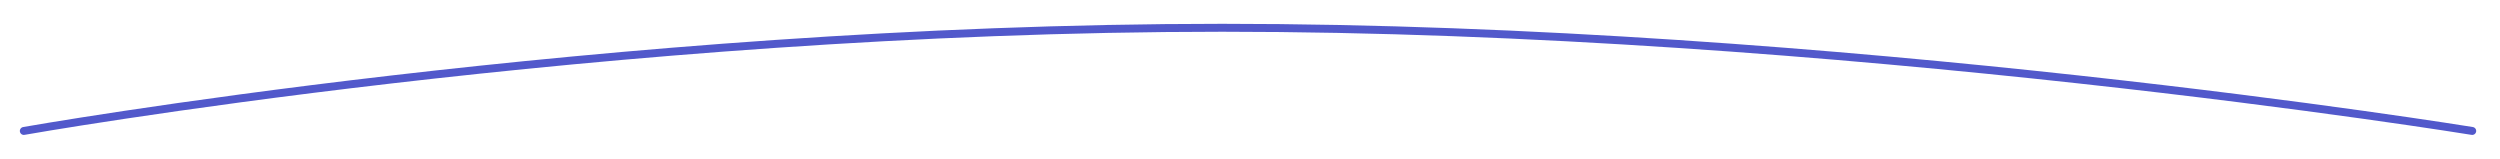
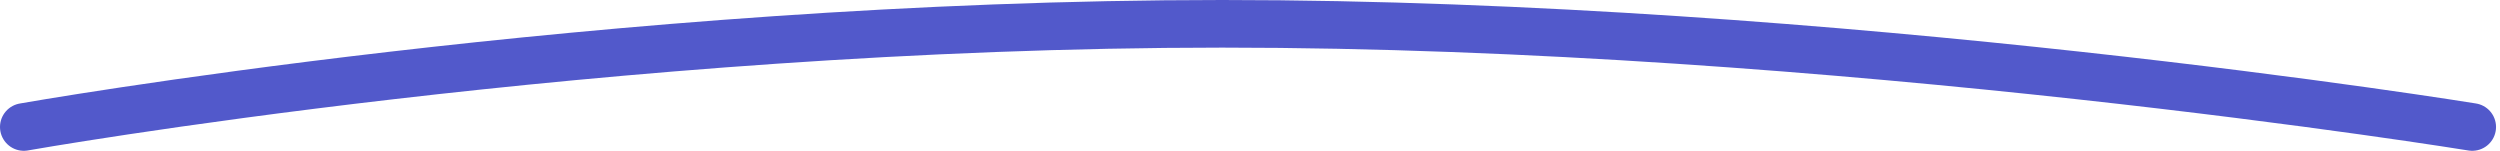
- <svg xmlns="http://www.w3.org/2000/svg" width="315" height="20" viewBox="0 0 315 20" fill="none">
-   <path d="M3 16.5C3 16.5 76.5 3.5 154 3.5C231.5 3.5 311.5 16.5 311.5 16.5" stroke="#5259CB" strokeWidth="6" stroke-linecap="round" />
+ <svg xmlns="http://www.w3.org/2000/svg" width="315" height="19" viewBox="0 0 315 19" fill="none">
+   <path d="M3 16C3 16 76.5 3 154 3C231.5 3 311.5 16 311.5 16" stroke="#5259CB" stroke-width="6" stroke-linecap="round" />
</svg>
